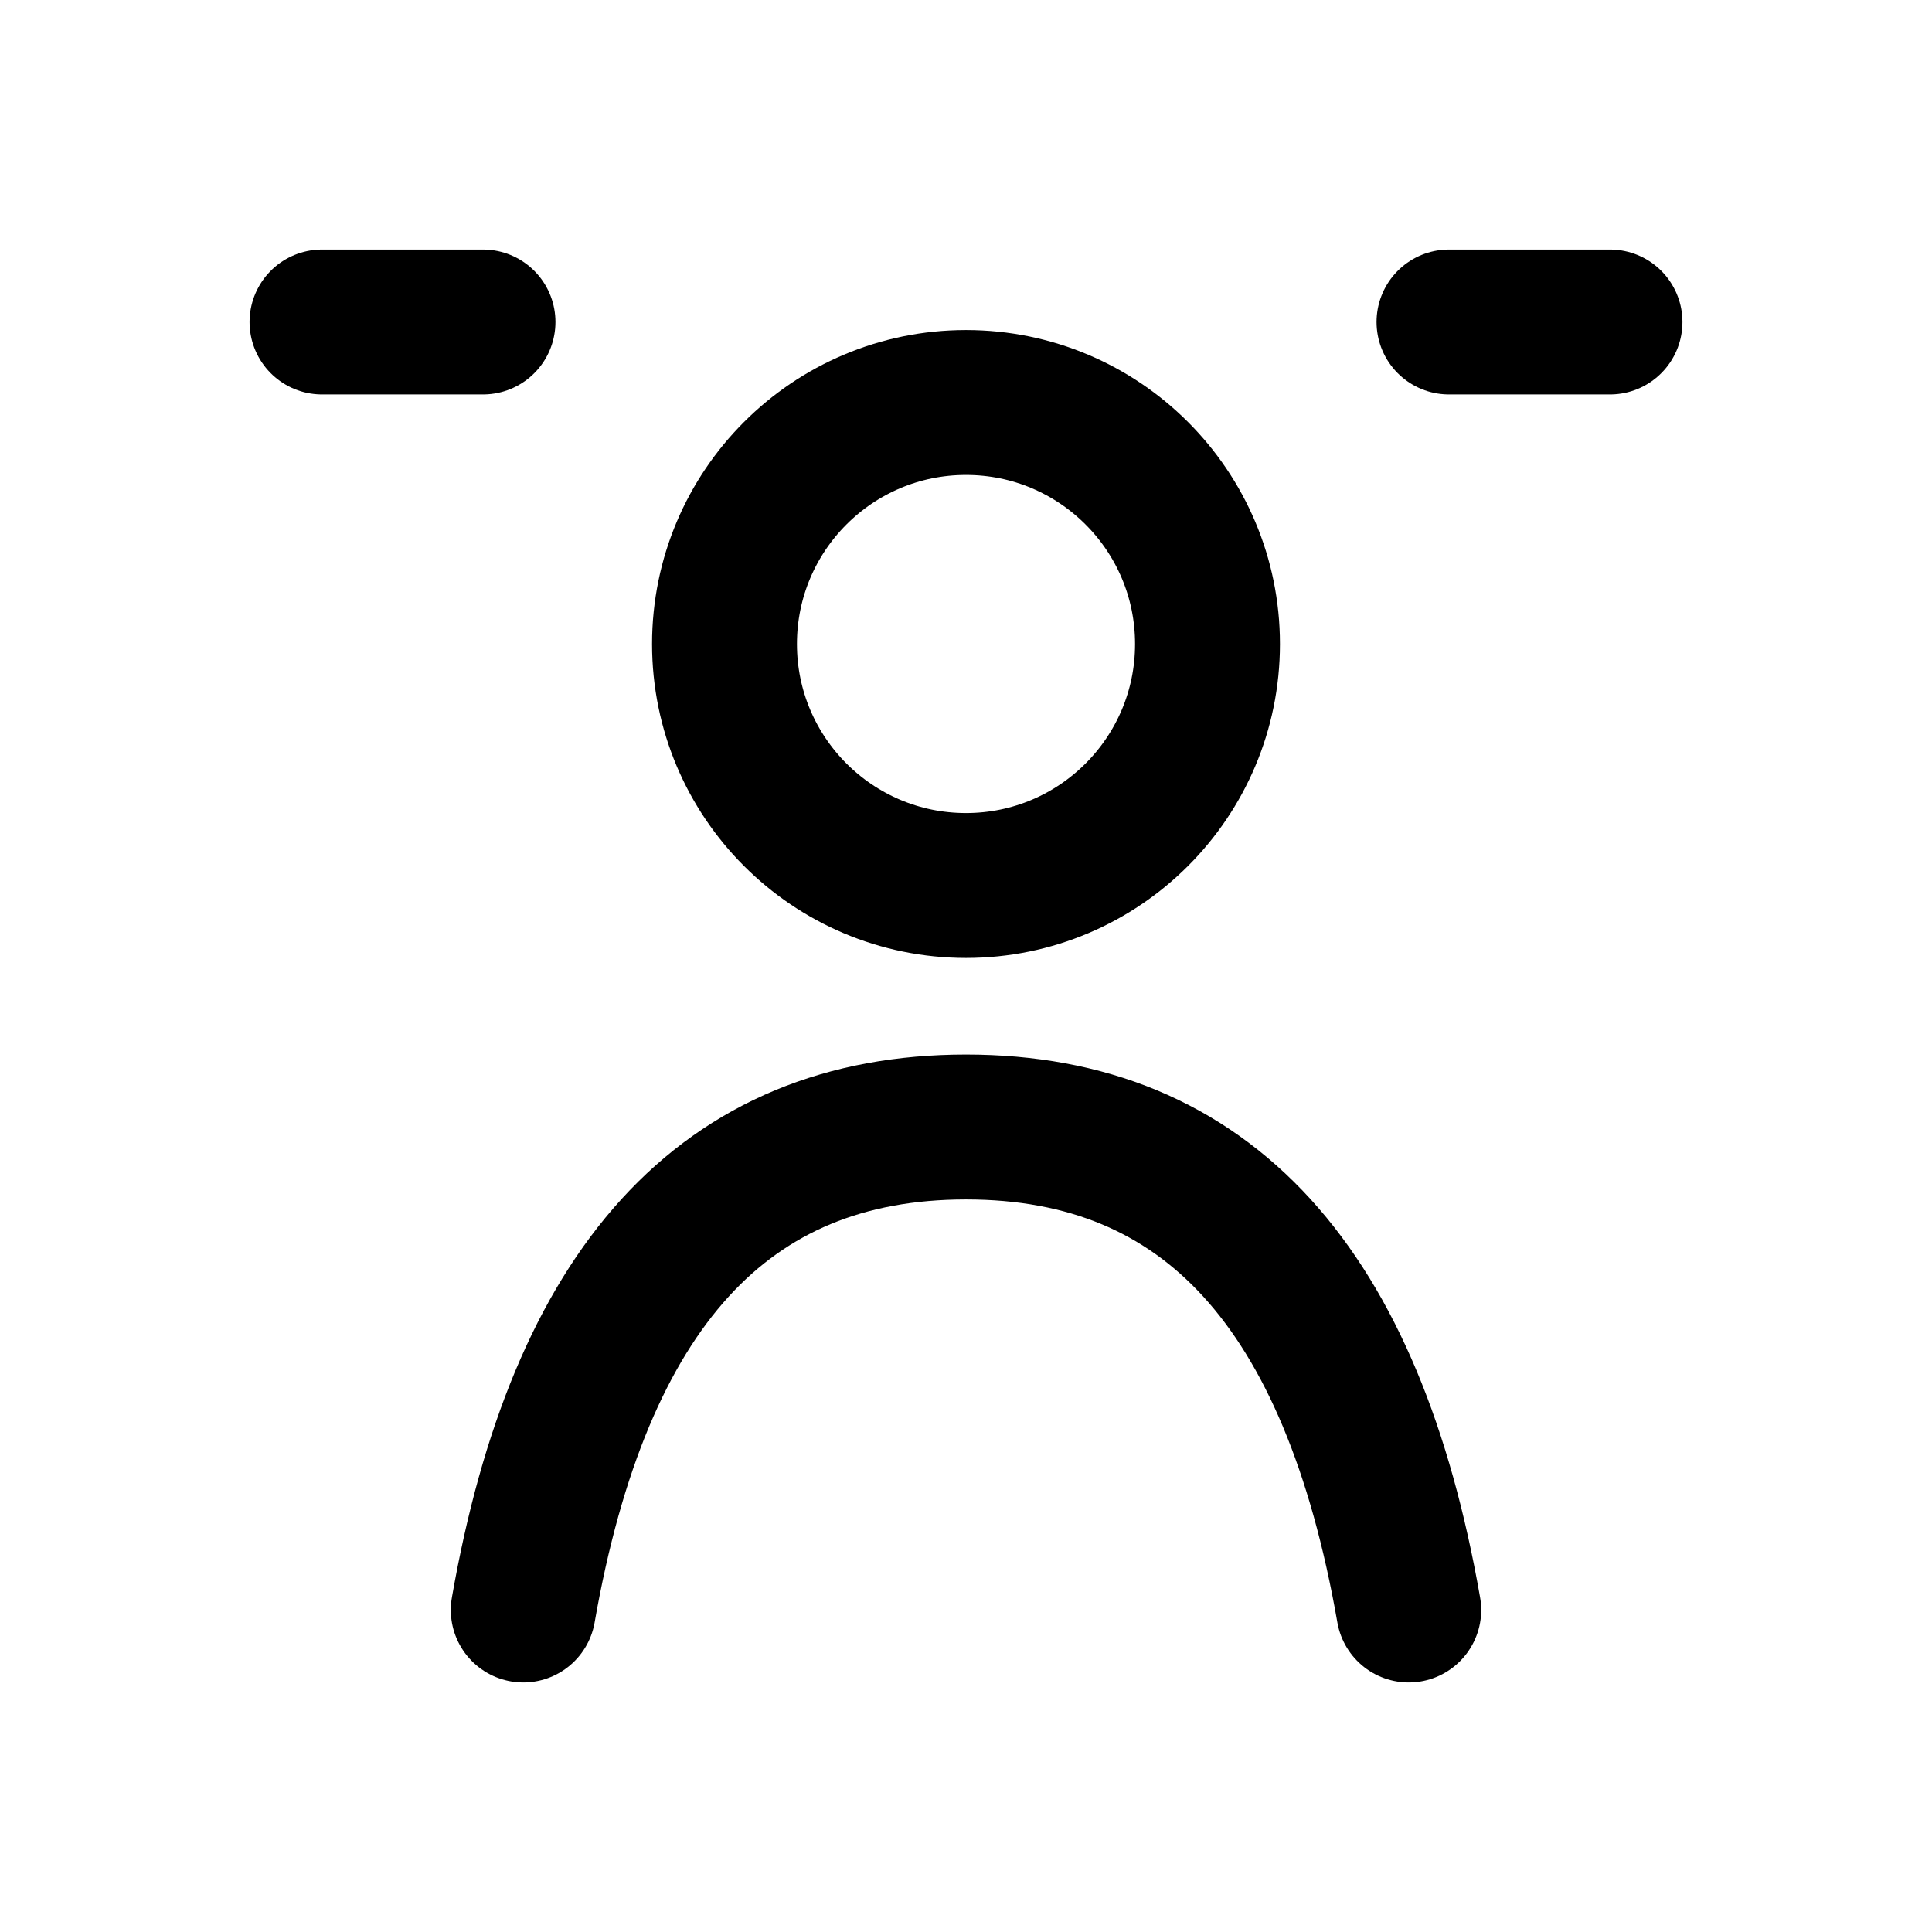
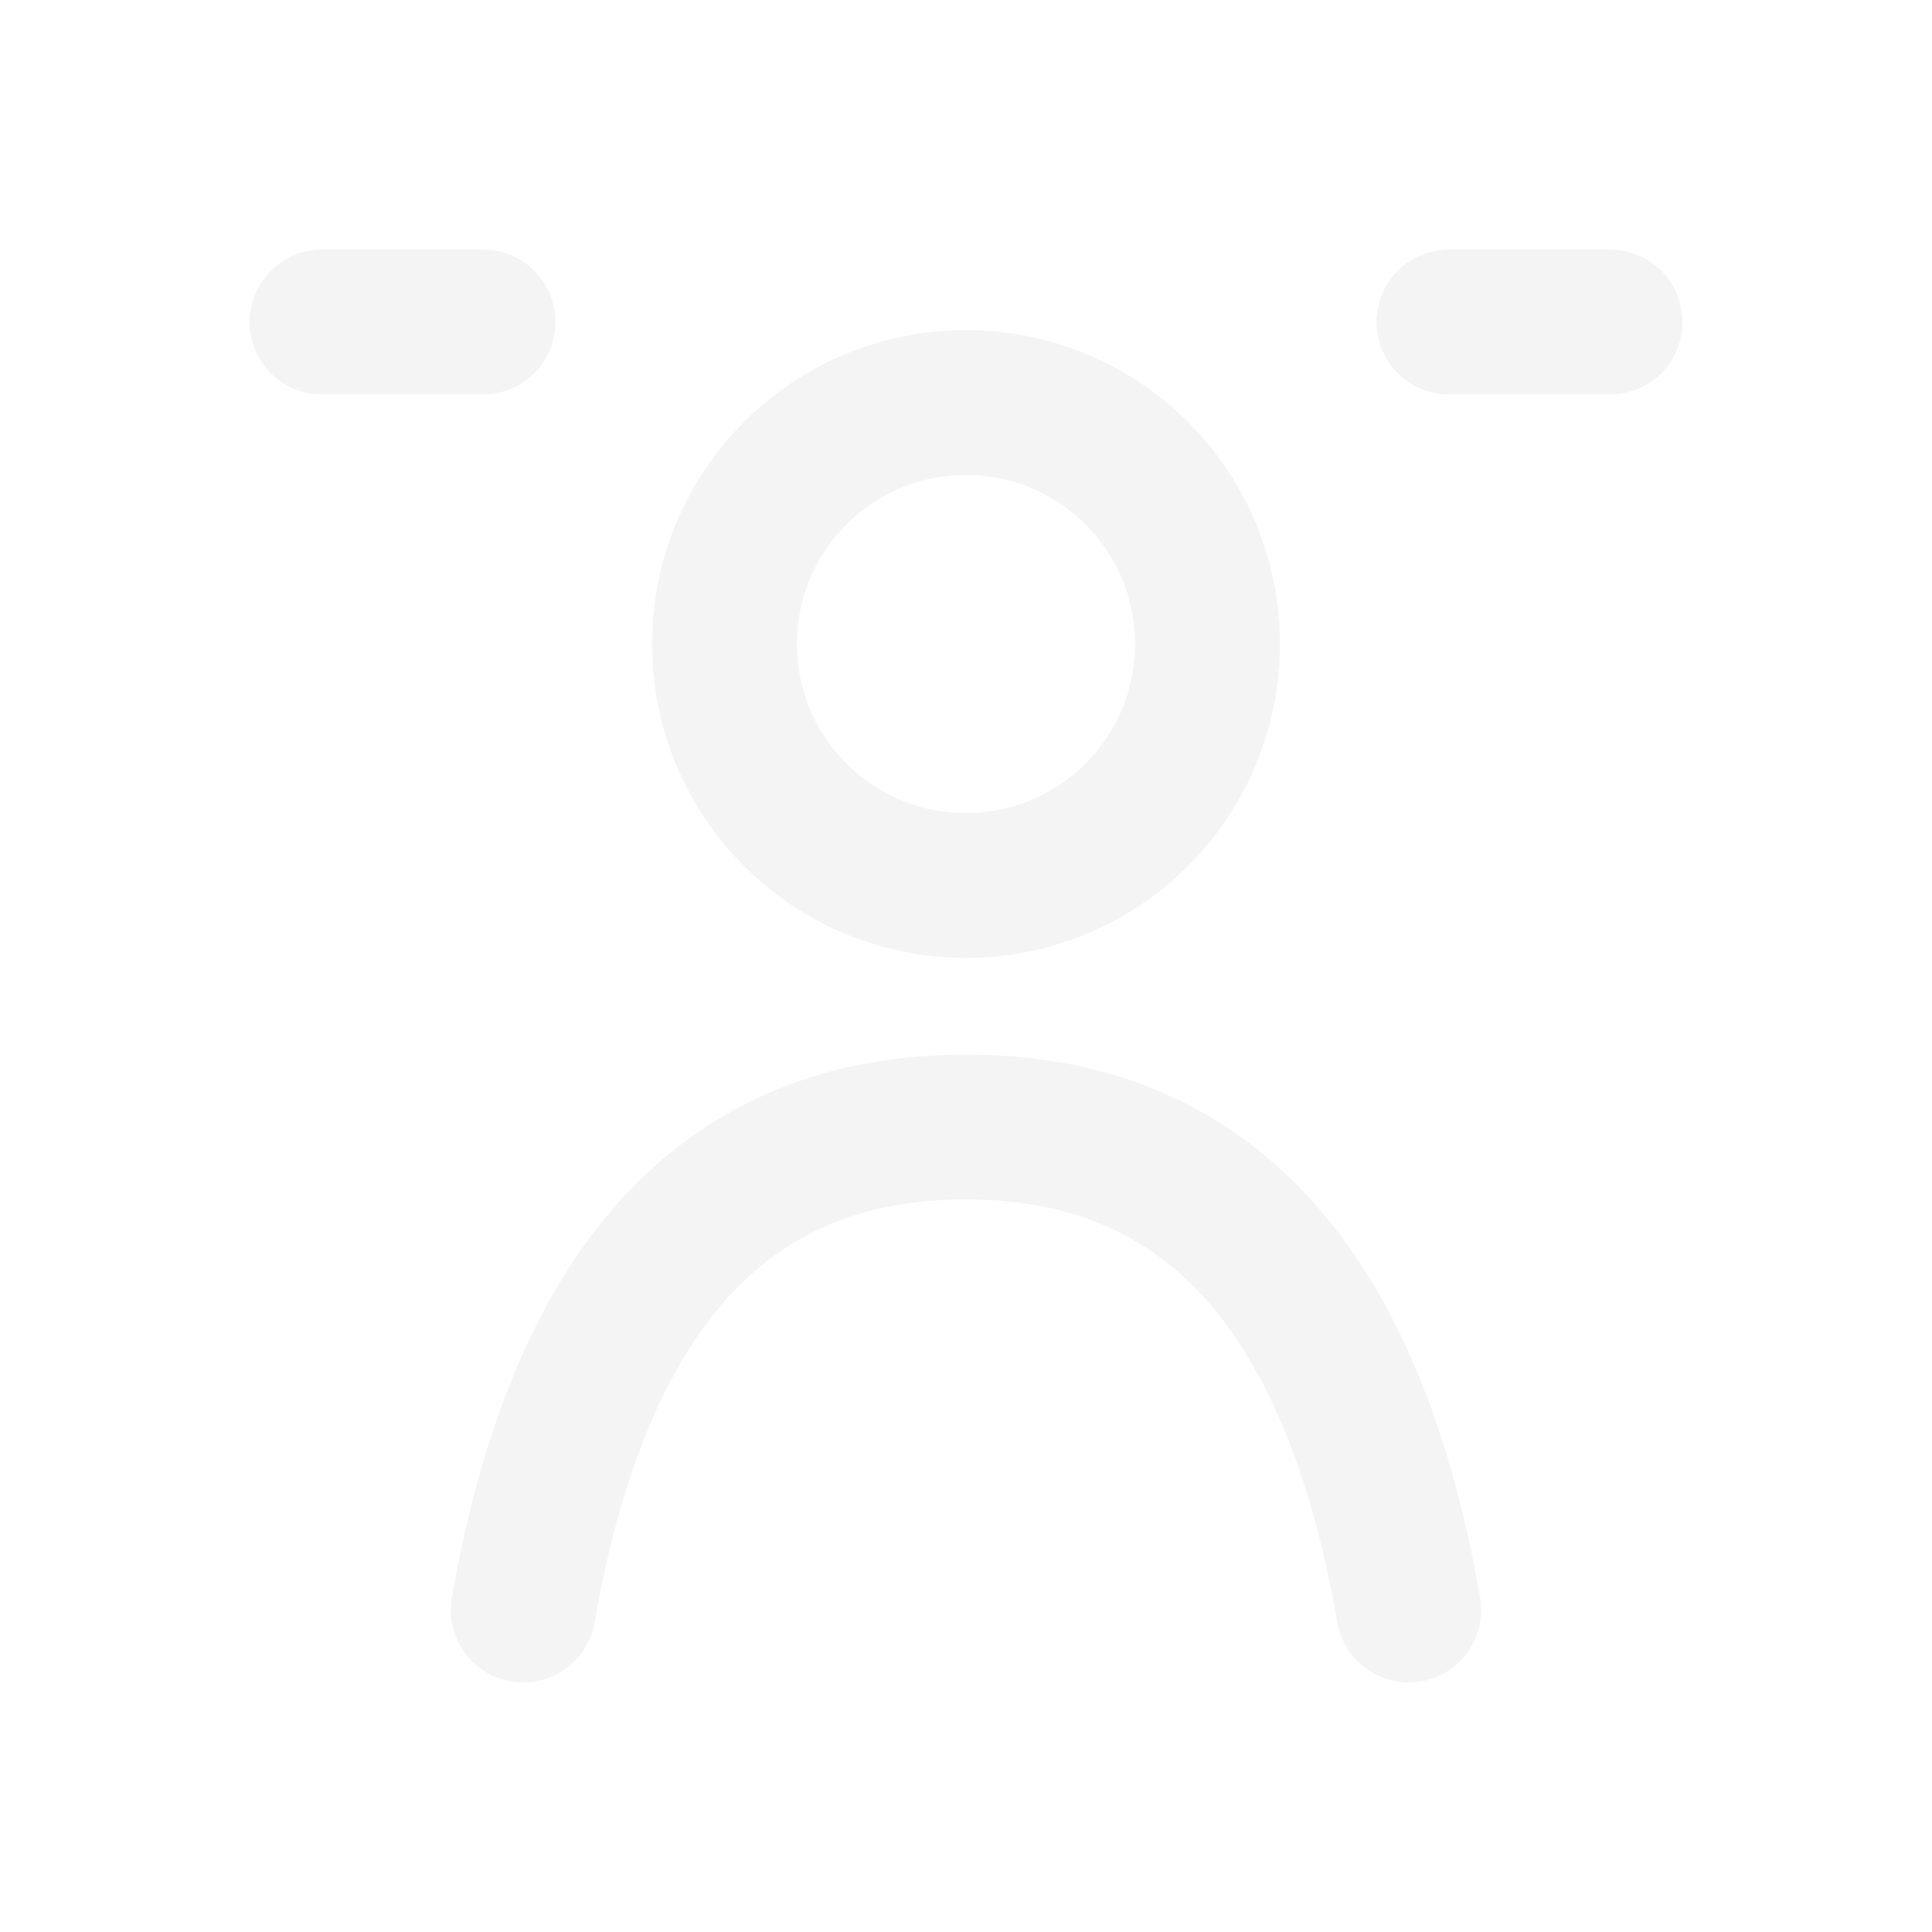
- <svg xmlns="http://www.w3.org/2000/svg" viewBox="0 0 24 24" fill="none" stroke="currentColor" stroke-width="1.8" stroke-linecap="round" stroke-linejoin="round">
+ <svg xmlns="http://www.w3.org/2000/svg" viewBox="0 0 24 24" fill="none" stroke="#f4f4f5" stroke-width="1.8" stroke-linecap="round" stroke-linejoin="round">
  <circle cx="12" cy="8" r="3" />
  <path d="M6.5 20c.7-4 2.5-6 5.5-6s4.8 2 5.5 6" />
  <path d="M4 4h2M18 4h2" />
</svg>
